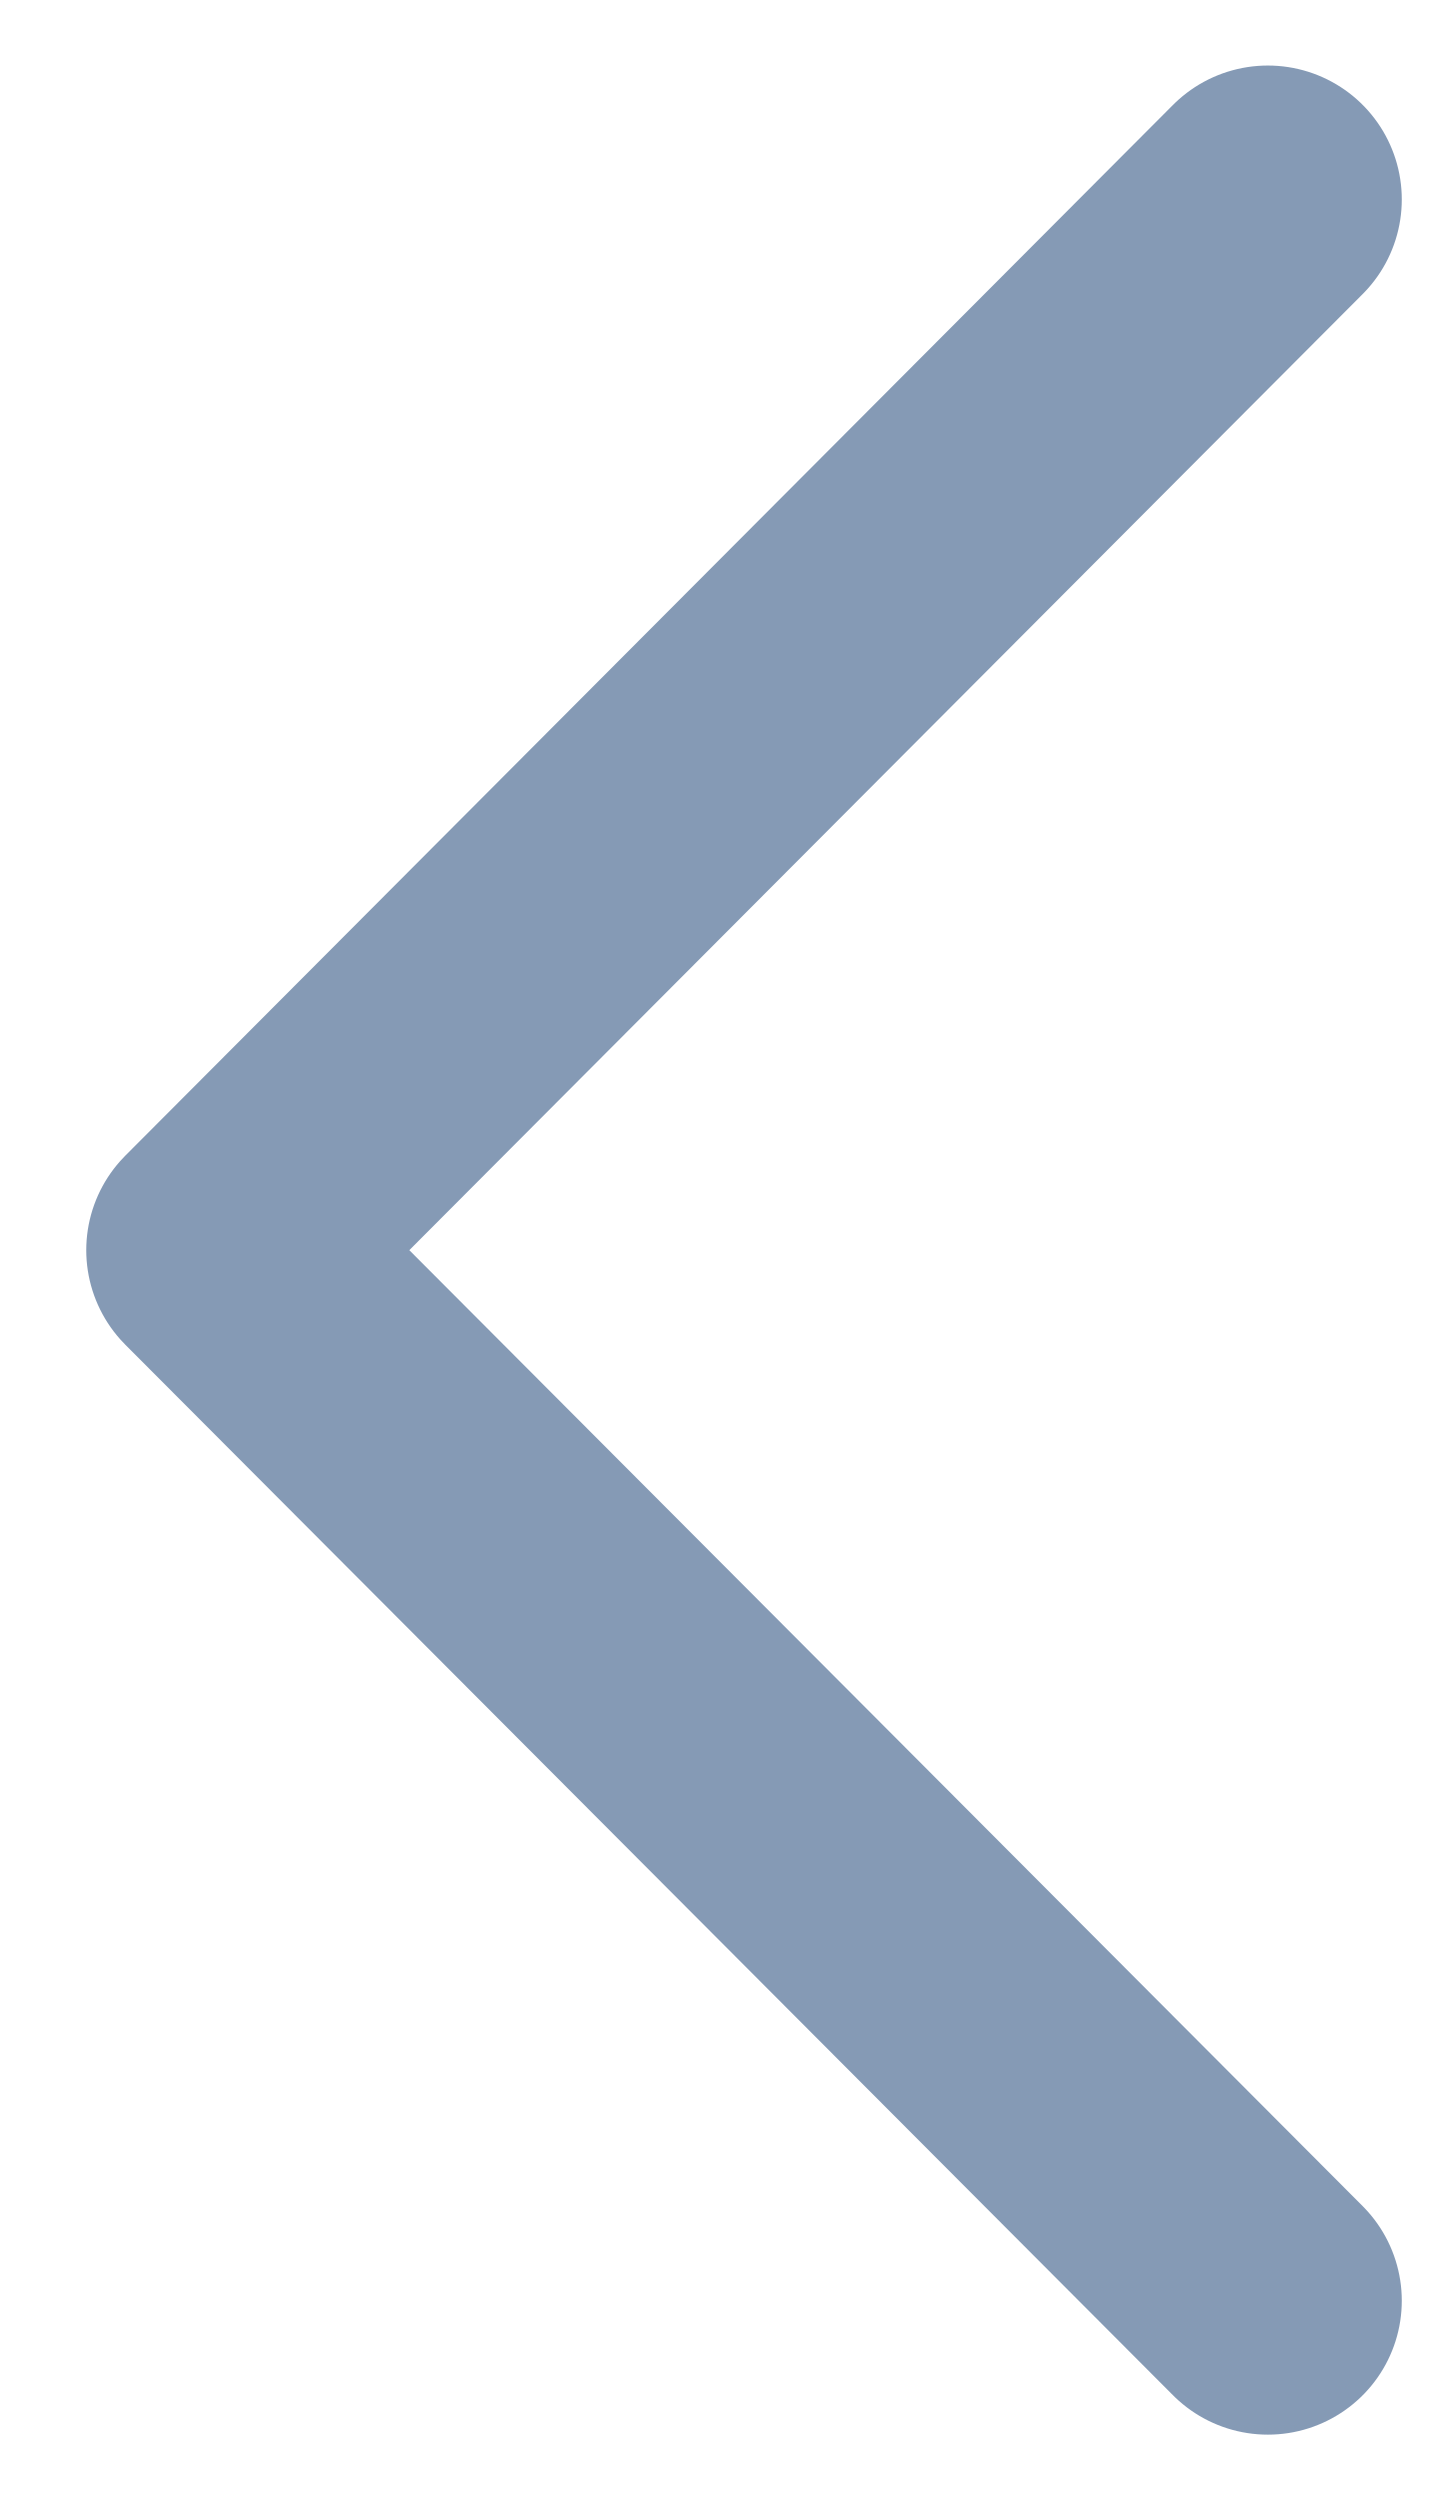
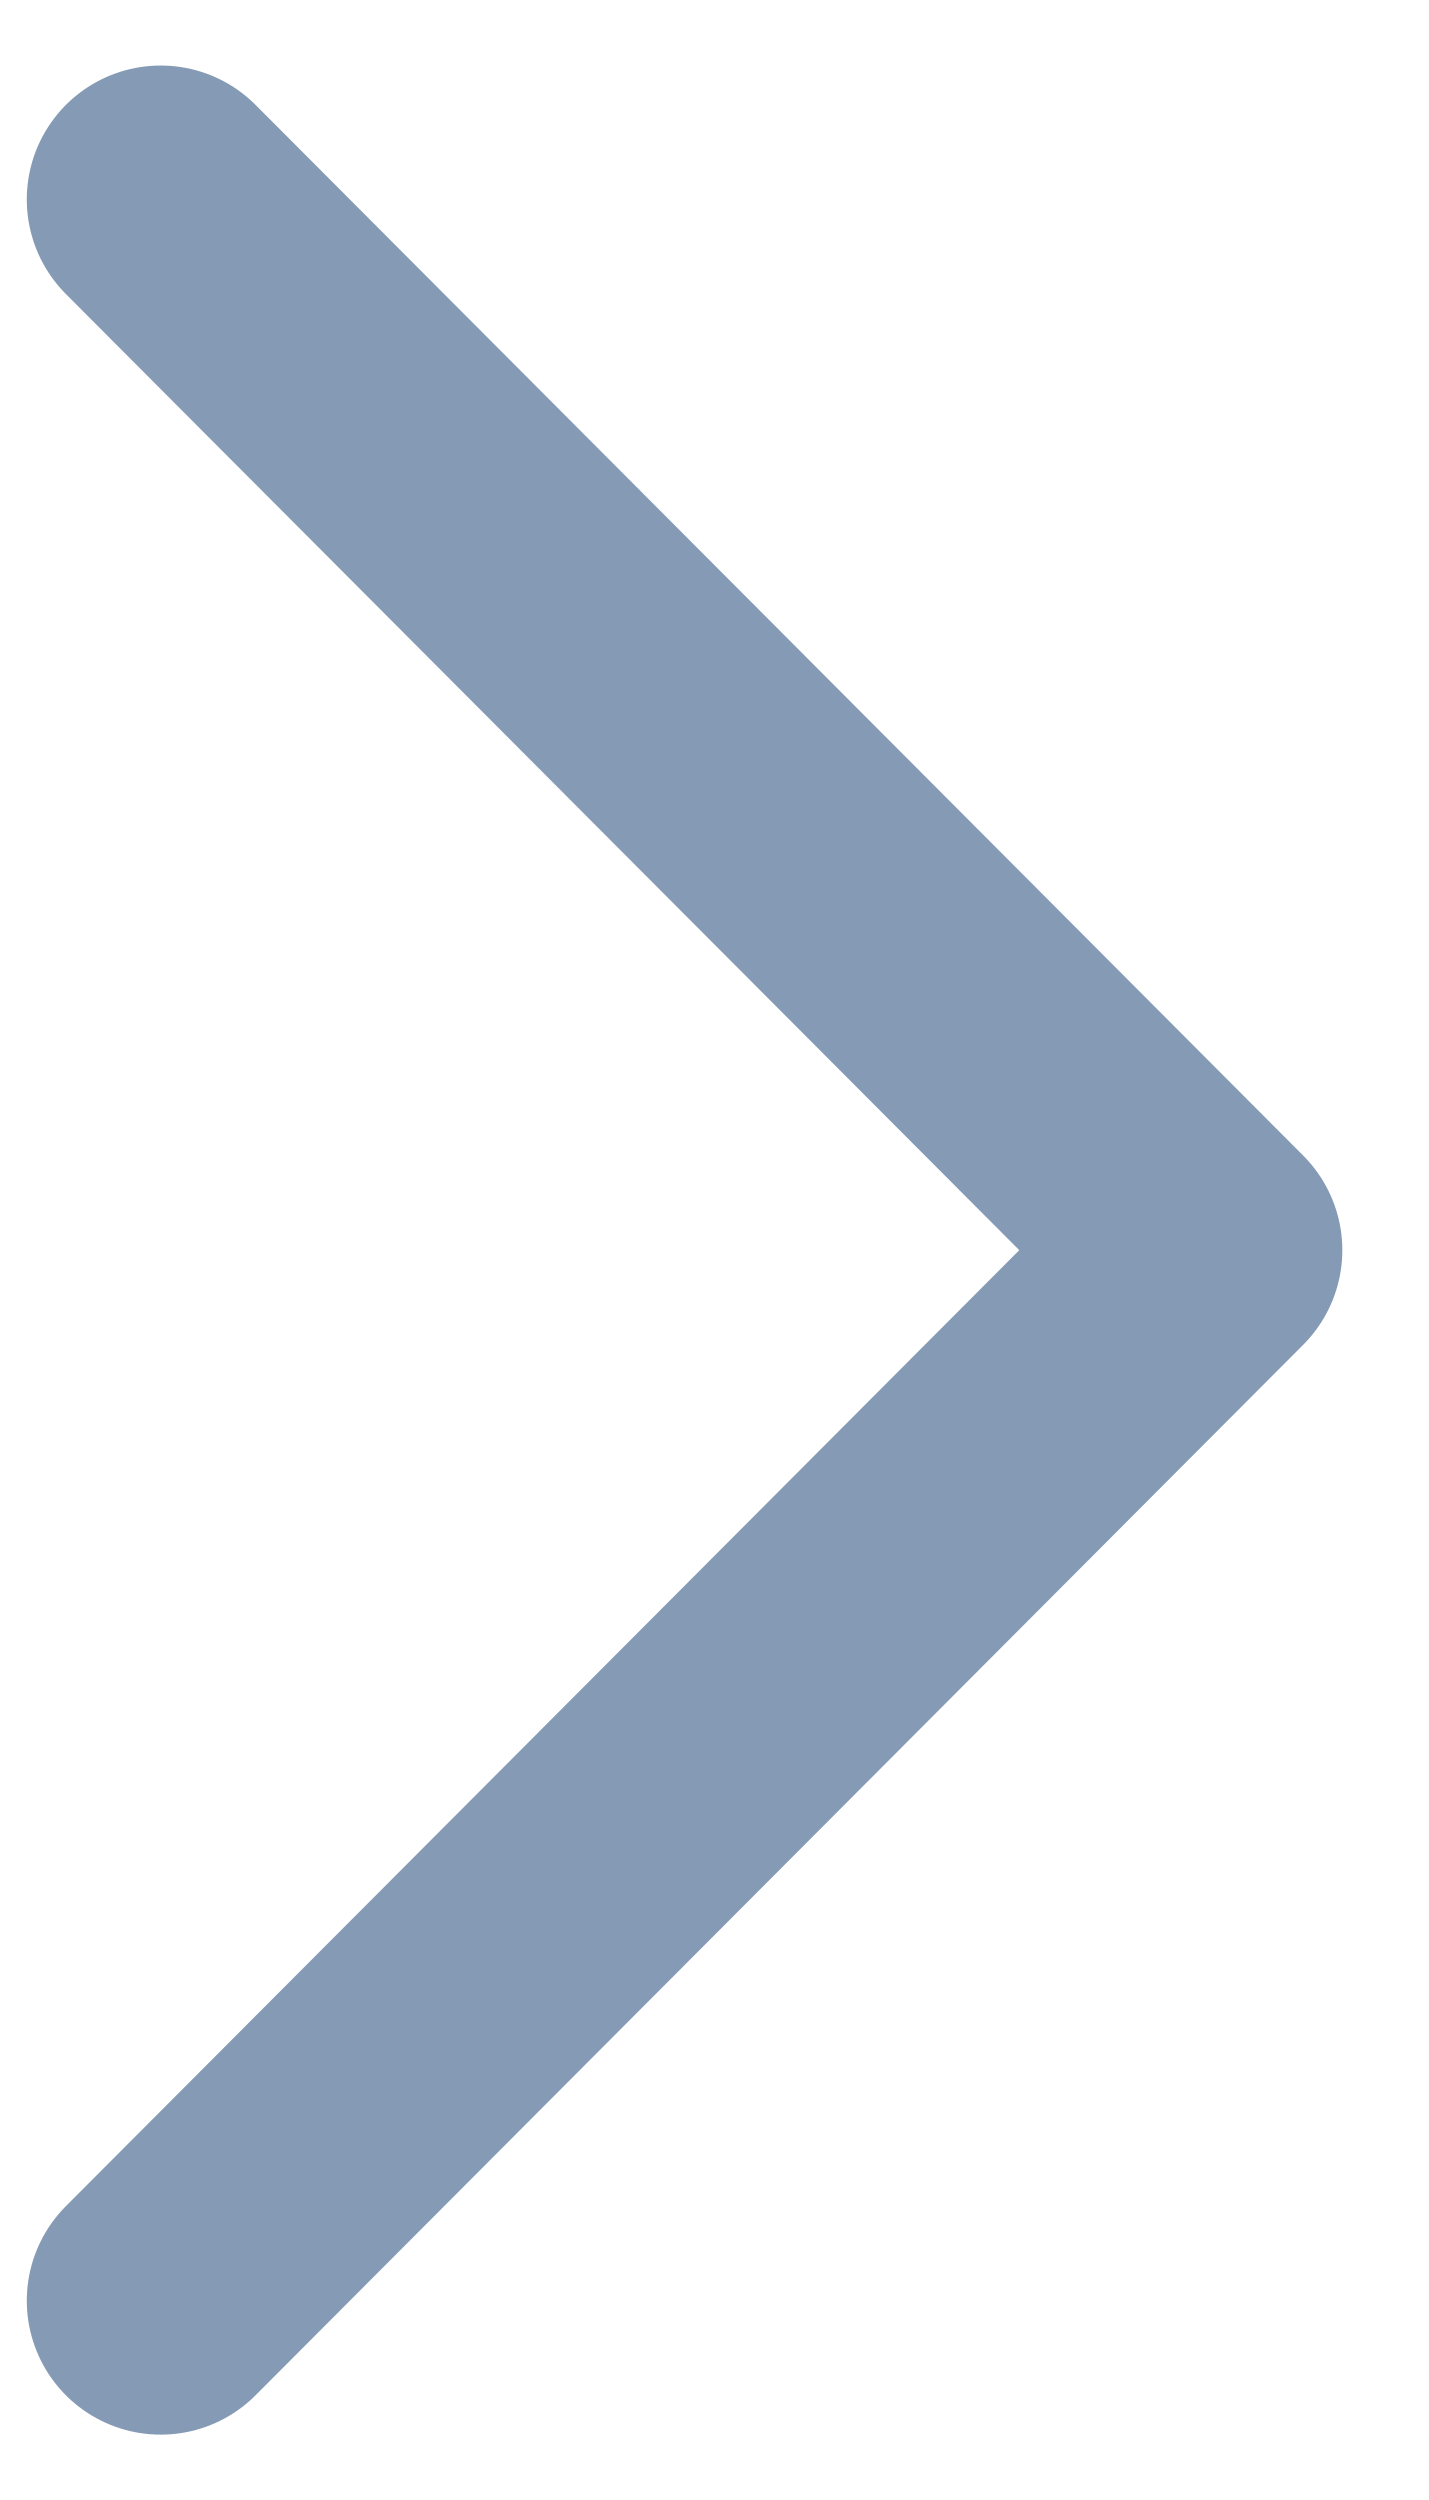
<svg xmlns="http://www.w3.org/2000/svg" width="8" height="14" viewBox="0 0 8 14" fill="none">
-   <path d="M7.1 12.884L1.233 7.001L7.1 1.117" stroke="#859AB5" stroke-width="1.5" stroke-linecap="round" stroke-linejoin="round" />
+   <path d="M0.9 12.884L6.767 7.001L0.9 1.117" stroke="#859AB5" stroke-width="1.5" stroke-linecap="round" stroke-linejoin="round" />
</svg>
